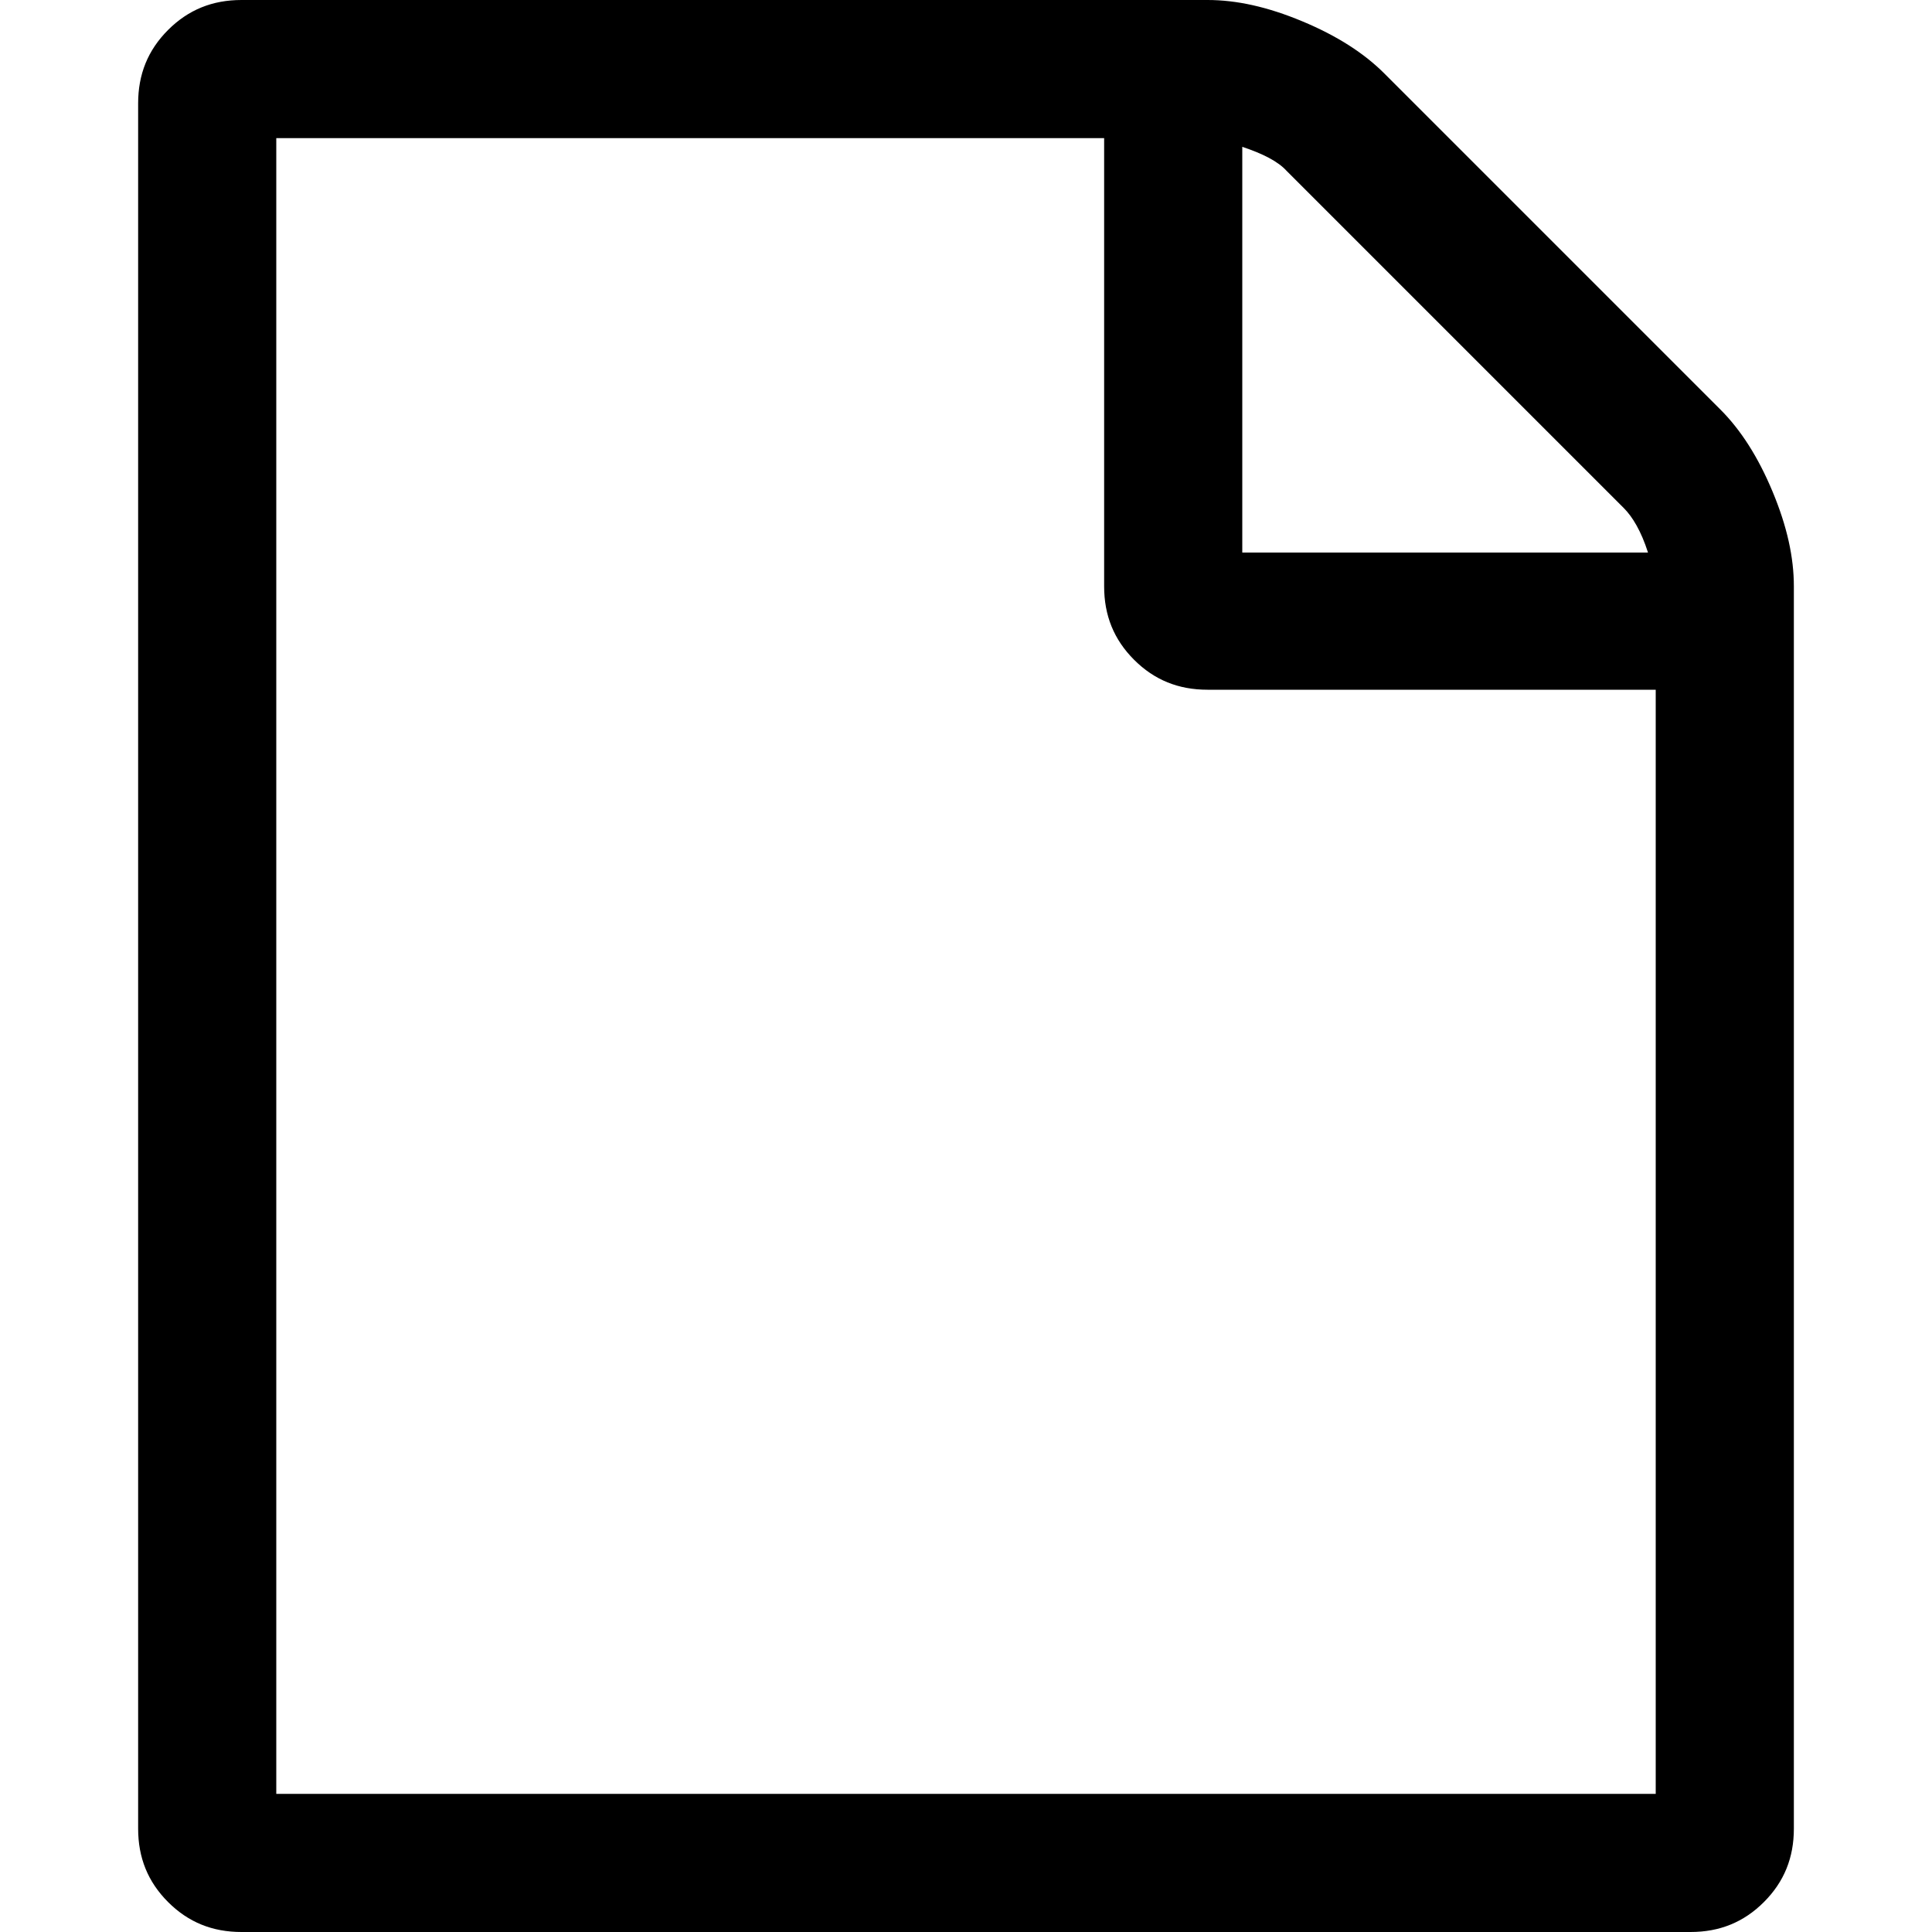
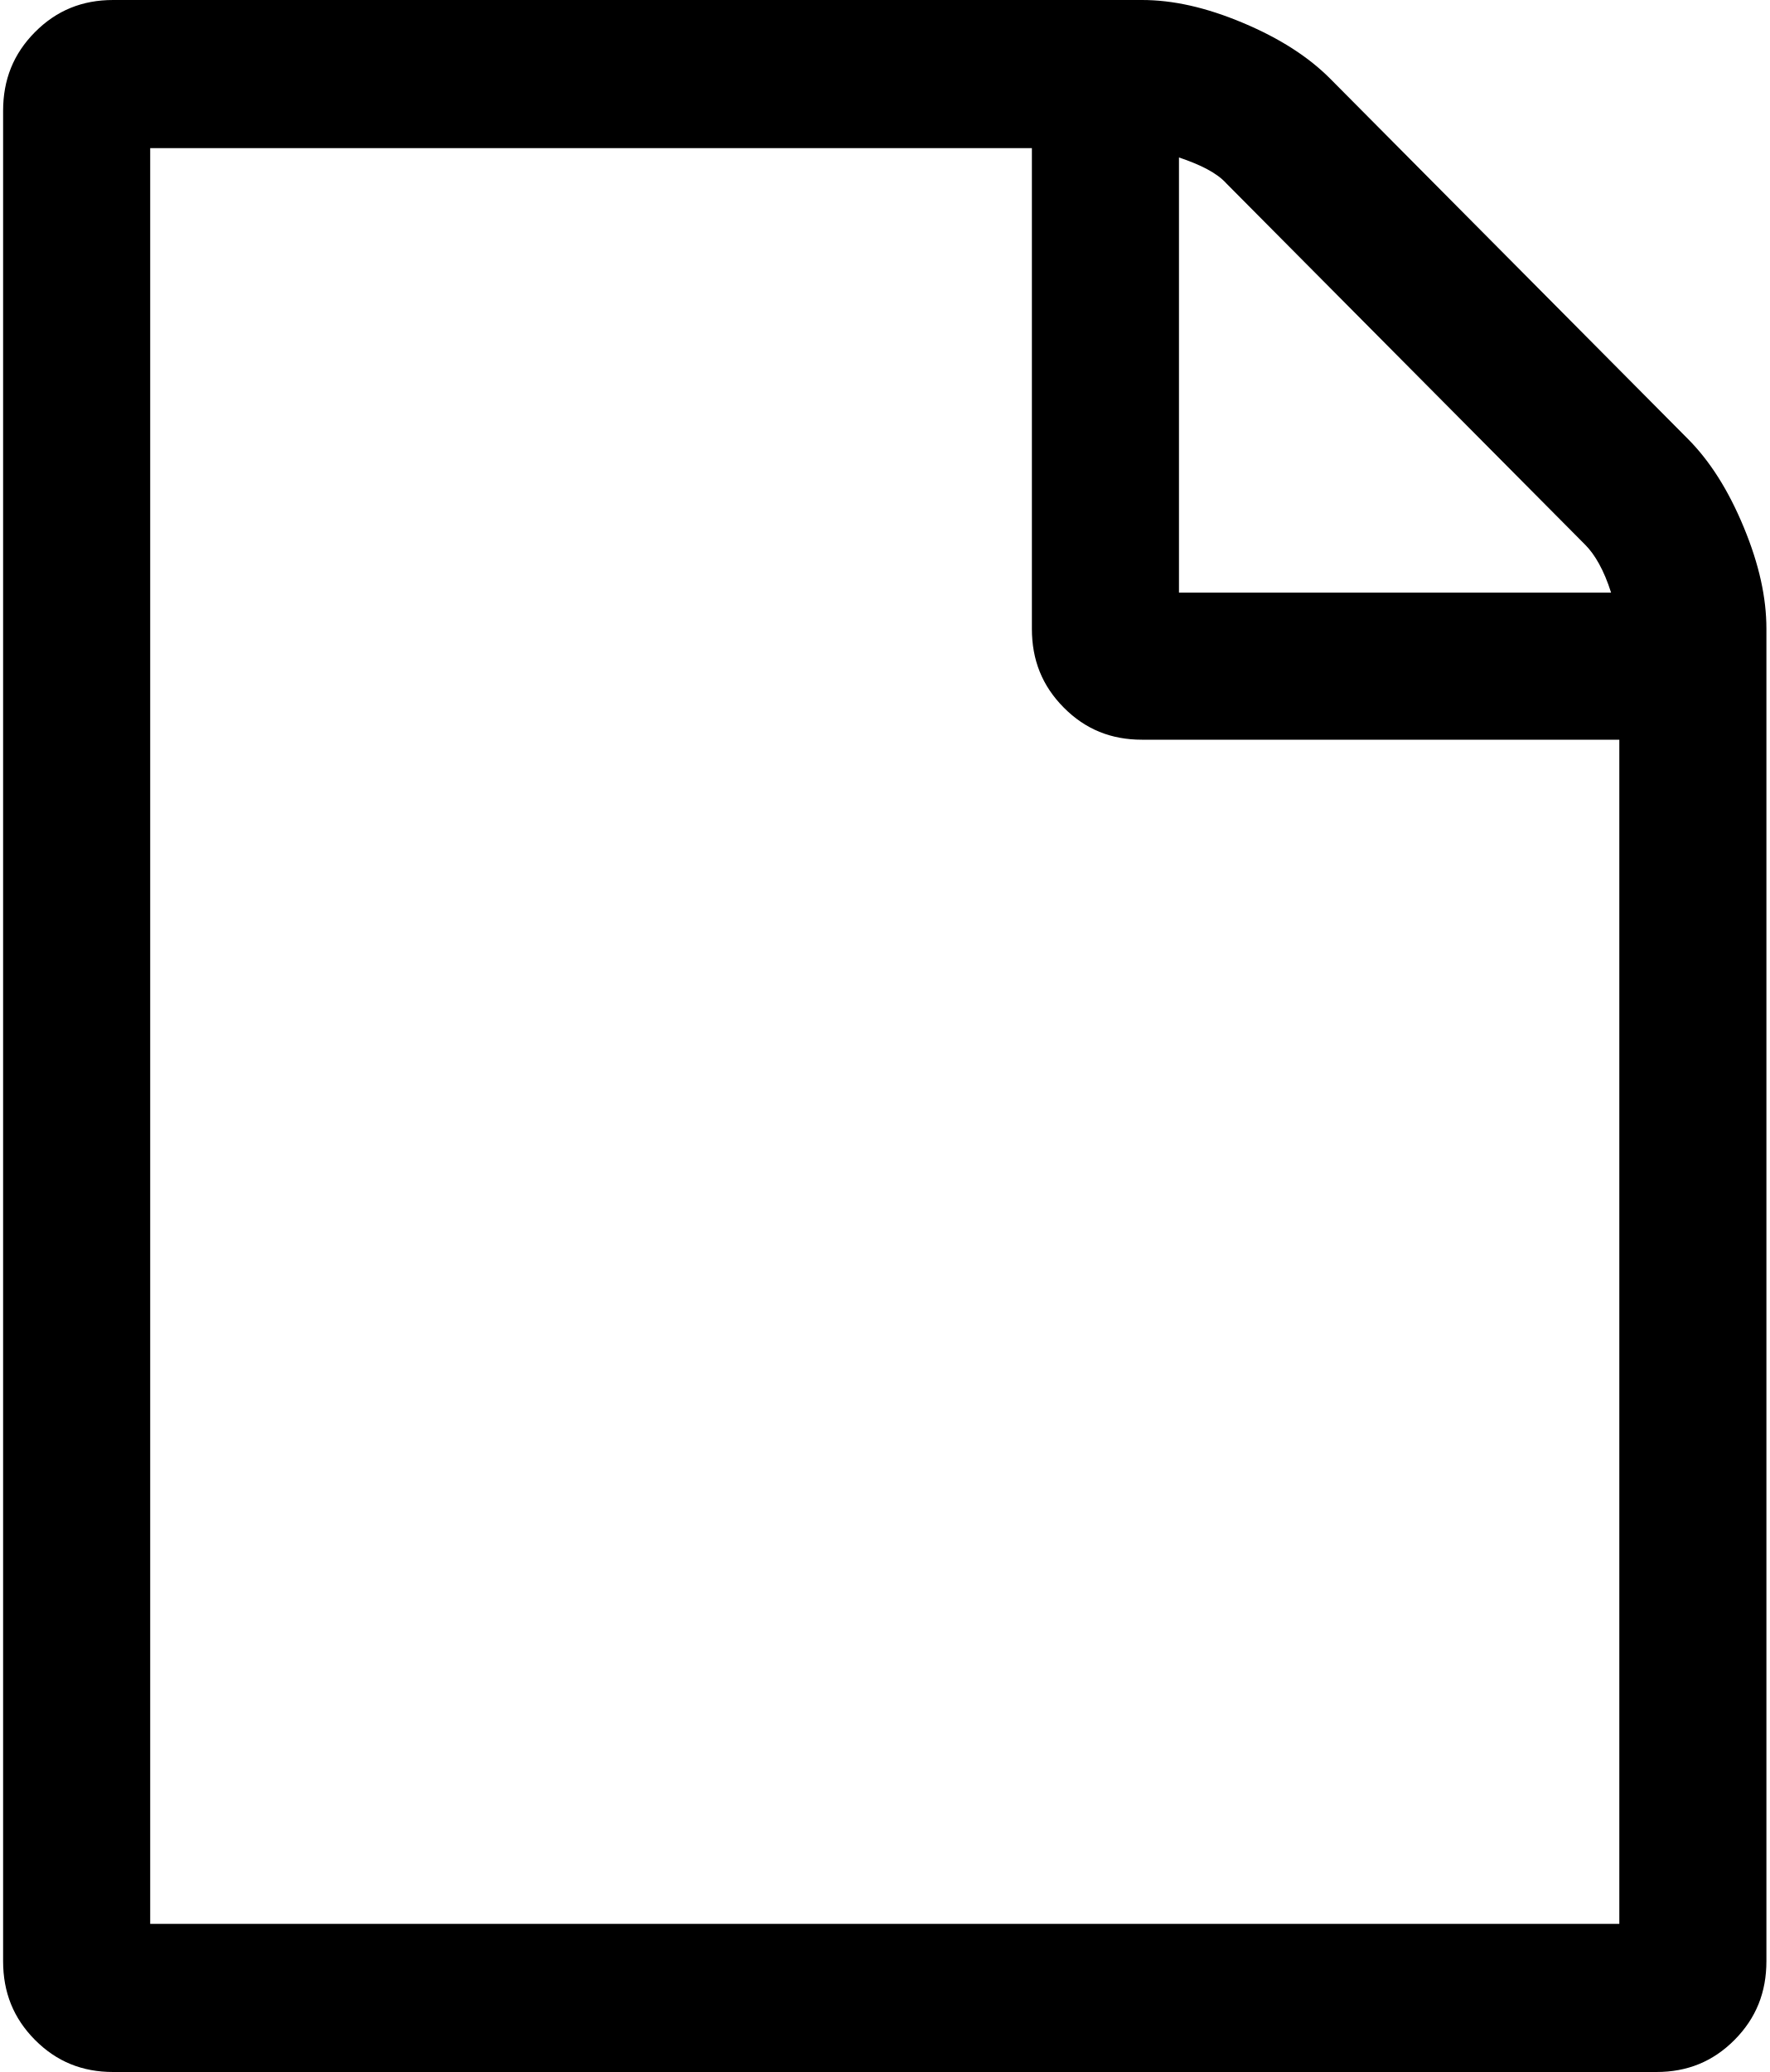
- <svg xmlns="http://www.w3.org/2000/svg" version="1.1" id="Layer_1" x="0px" y="0px" viewBox="0 0 200 200" enable-background="new 0 0 200 200" xml:space="preserve">
-   <path d="M178.1,42.4c2.1,2.1,3.9,4.9,5.4,8.5c1.5,3.6,2.2,6.8,2.2,9.8v128.6c0,3-1,5.5-3.1,7.6S178,200,175,200H25  c-3,0-5.5-1-7.6-3.1s-3.1-4.6-3.1-7.6V10.7c0-3,1-5.5,3.1-7.6S22,0,25,0h100c3,0,6.2,0.7,9.8,2.2s6.4,3.3,8.5,5.4L178.1,42.4z   M128.6,15.2v42h42c-0.7-2.2-1.6-3.7-2.5-4.6l-34.9-34.9C132.3,16.7,130.7,15.9,128.6,15.2z M171.4,185.7V71.4H125  c-3,0-5.5-1-7.6-3.1s-3.1-4.6-3.1-7.6V14.3H28.6v171.4H171.4z" />
+ <svg xmlns="http://www.w3.org/2000/svg" width="41px" height="48px" viewBox="0 0 41 48" version="1.1">
+   <defs />
+   <g id="Page-1" stroke="none" stroke-width="1" fill="none" fill-rule="evenodd">
+     <g id="file-o" fill="#000000" fill-rule="nonzero">
+       <path d="M39.117,10.176 C39.617,10.68 40.047,11.352 40.404,12.216 C40.762,13.08 40.928,13.848 40.928,14.568 L40.928,45.432 C40.928,46.152 40.69,46.752 40.19,47.256 C39.689,47.76 39.093,48 38.378,48 L2.622,48 C1.907,48 1.311,47.76 0.81,47.256 C0.31,46.752 0.072,46.152 0.072,45.432 L0.072,2.568 C0.072,1.848 0.31,1.248 0.81,0.744 C1.311,0.24 1.907,0 2.622,0 L26.459,0 C27.174,0 27.937,0.168 28.795,0.528 C29.653,0.888 30.321,1.32 30.822,1.824 L39.117,10.176 Z M27.317,3.648 L27.317,13.728 L37.329,13.728 C37.162,13.2 36.948,12.84 36.733,12.624 L28.414,4.248 C28.199,4.008 27.818,3.816 27.317,3.648 Z M37.52,44.568 L37.52,17.136 L26.459,17.136 C25.744,17.136 25.148,16.896 24.648,16.392 C24.147,15.888 23.909,15.288 23.909,14.568 L23.909,3.432 L3.48,3.432 L3.48,44.568 L37.52,44.568 Z" id="Shape" />
+     </g>
+   </g>
</svg>
